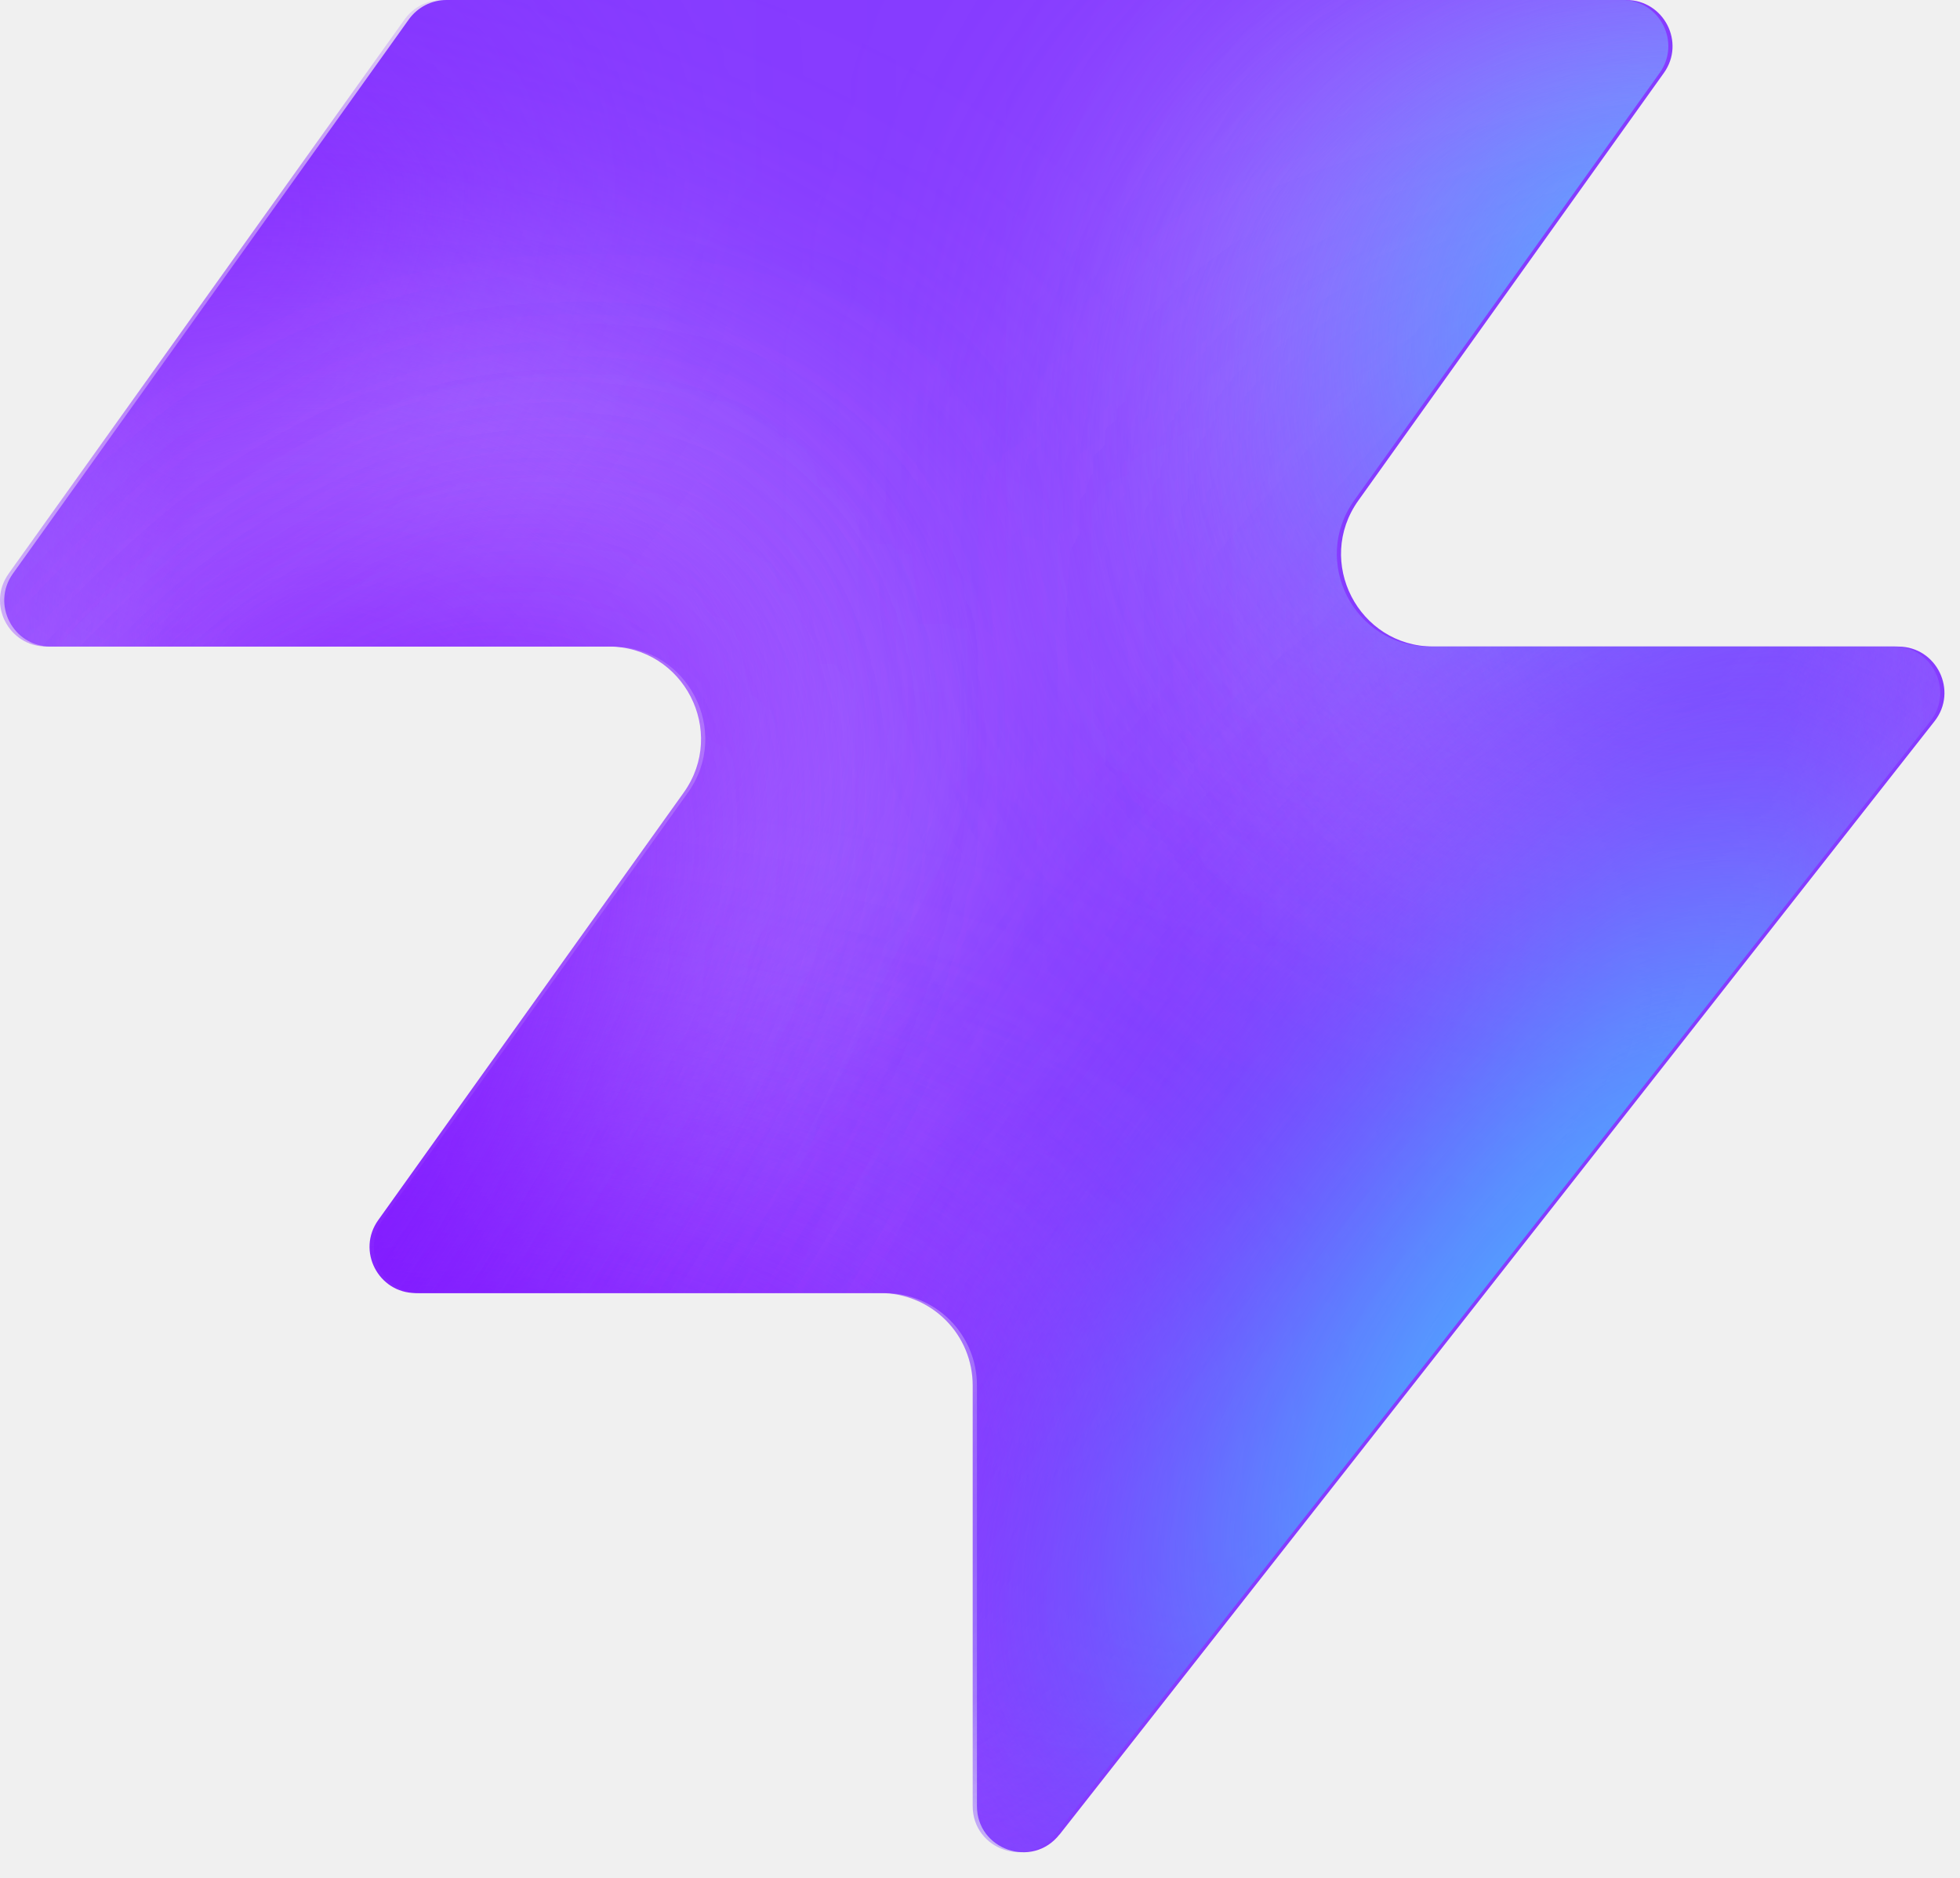
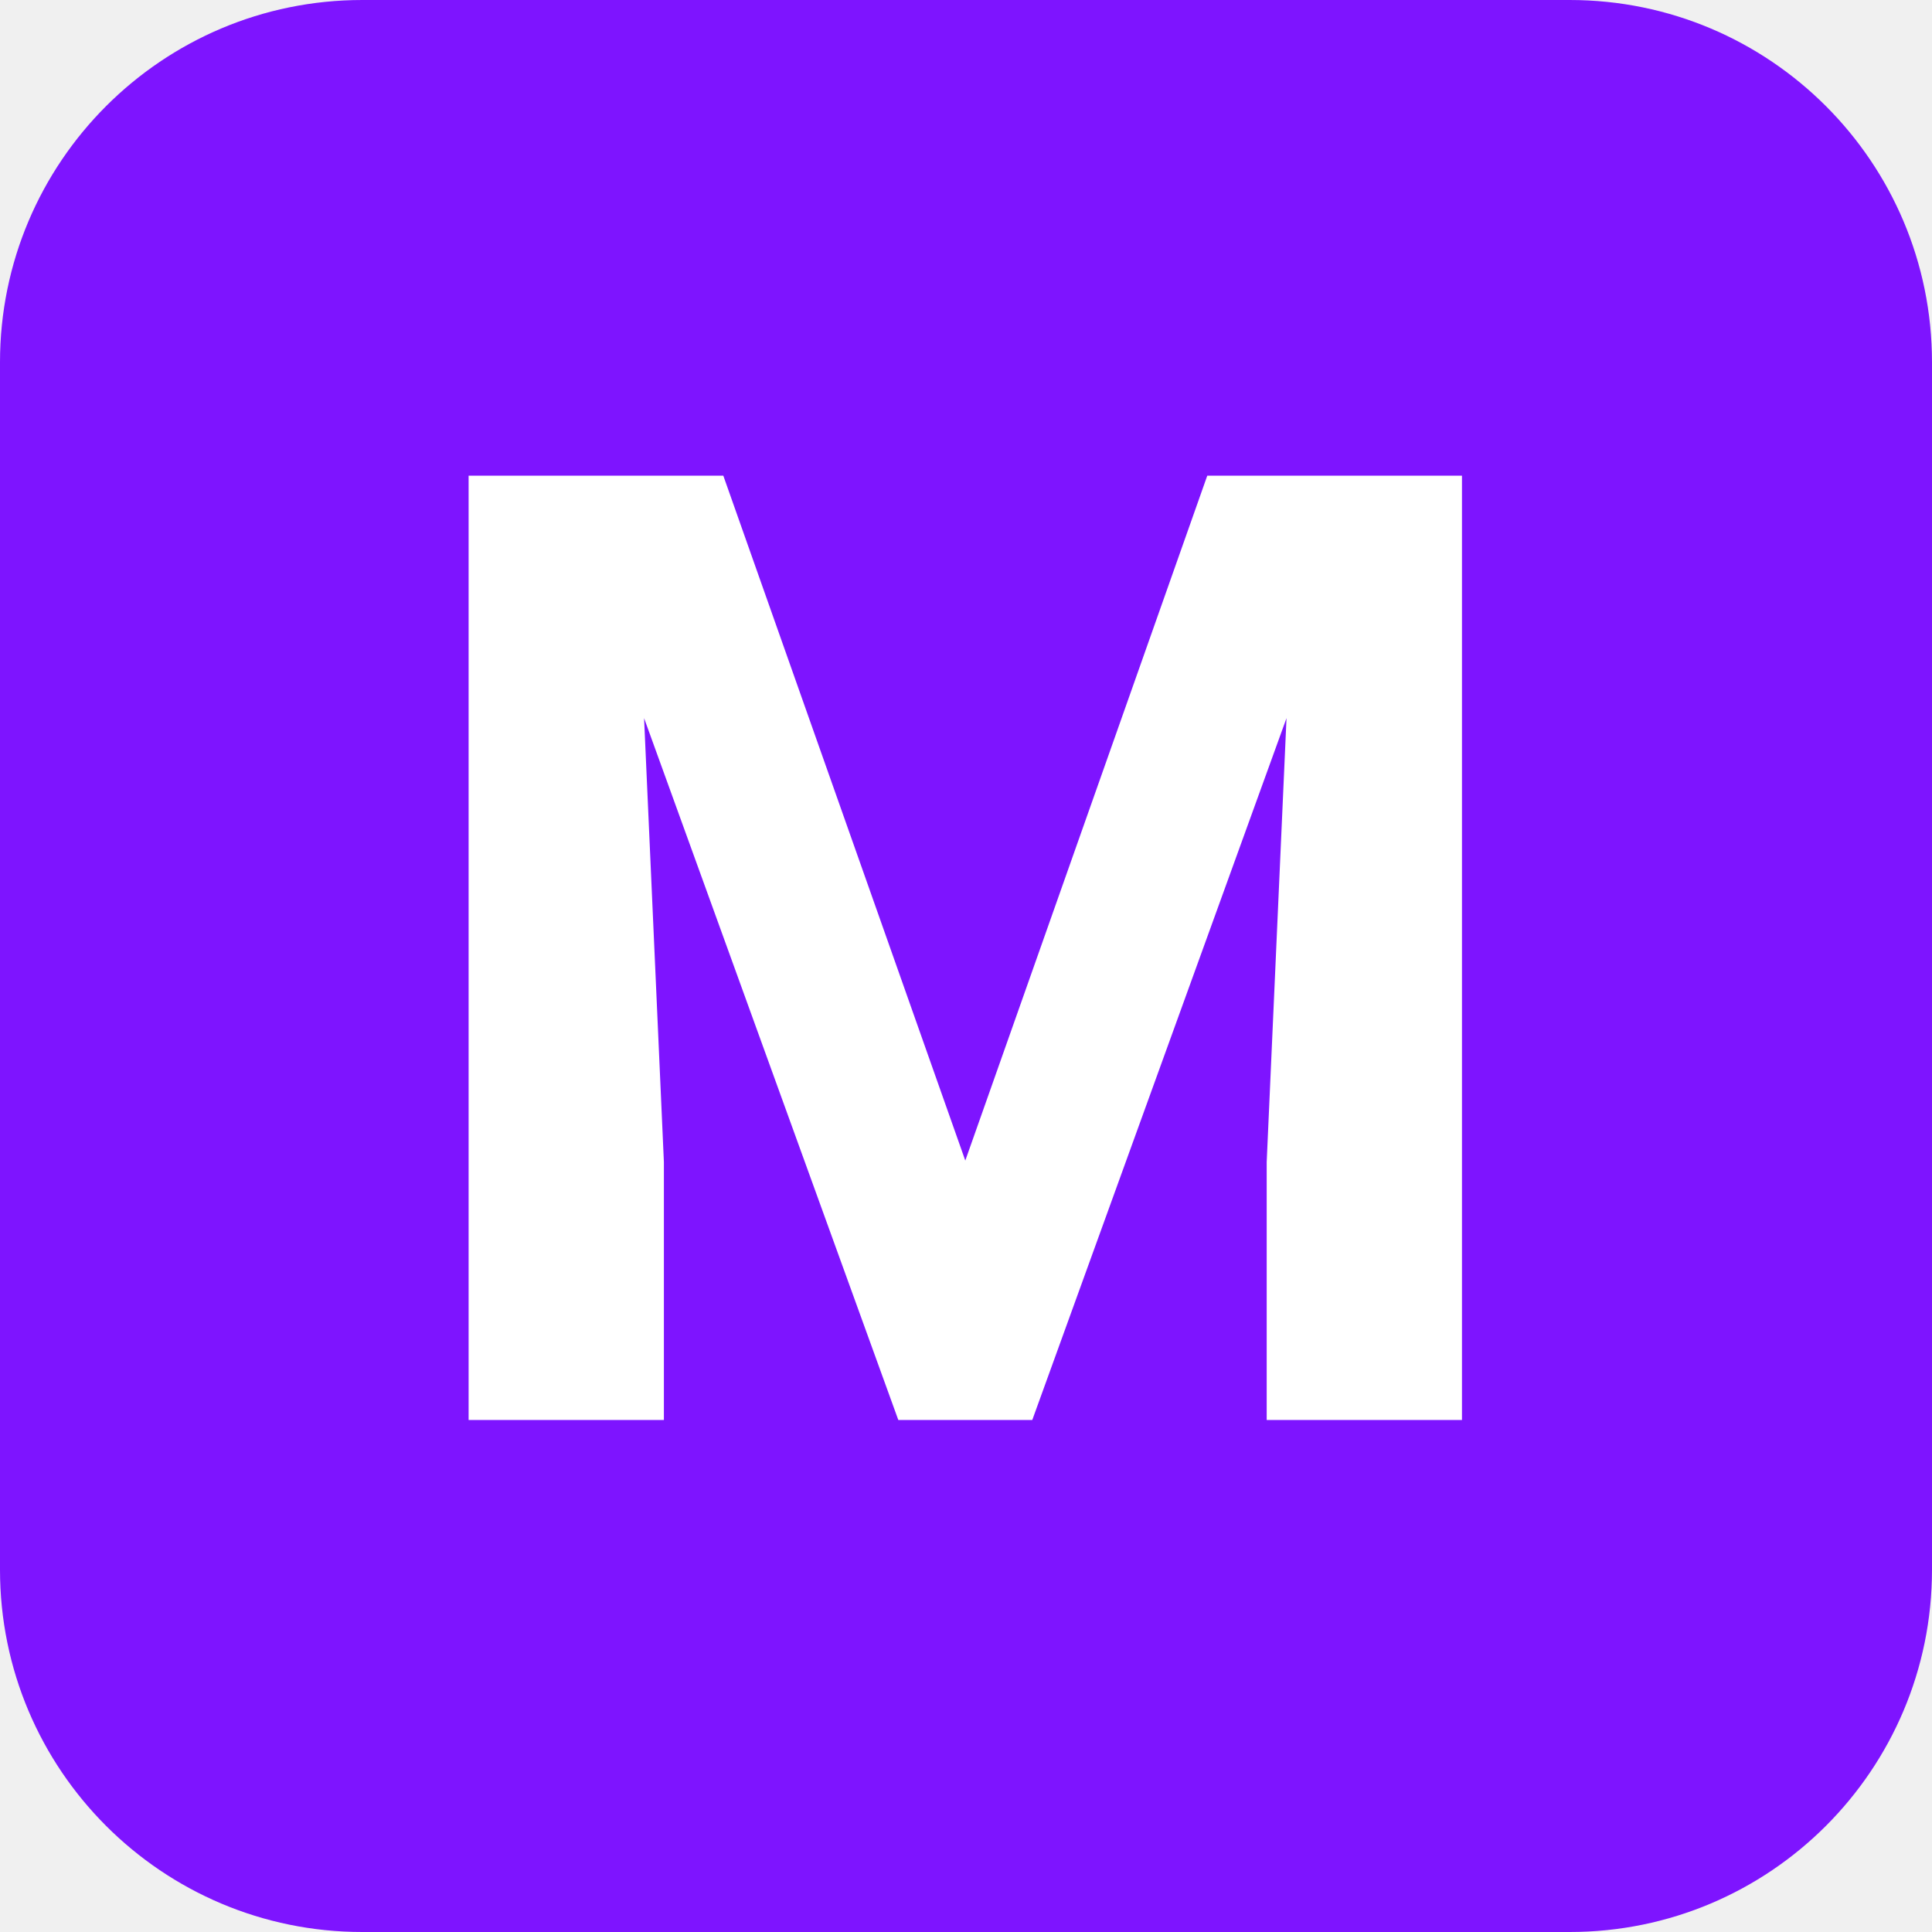
- <svg xmlns="http://www.w3.org/2000/svg" width="48" height="46" fill="none" viewBox="0 0 48 46">
-   <path fill="#863bff" d="M25.946 44.938c-.664.845-2.021.375-2.021-.698V33.937a2.26 2.26 0 0 0-2.262-2.262H10.287c-.92 0-1.456-1.04-.92-1.788l7.48-10.471c1.07-1.497 0-3.578-1.842-3.578H1.237c-.92 0-1.456-1.04-.92-1.788L10.013.474c.214-.297.556-.474.92-.474h28.894c.92 0 1.456 1.04.92 1.788l-7.48 10.471c-1.07 1.498 0 3.579 1.842 3.579h11.377c.943 0 1.473 1.088.89 1.83L25.947 44.94z" style="fill:#863bff;fill:color(display-p3 .525 .23 1);fill-opacity:1" />
-   <mask id="a" width="48" height="46" x="0" y="0" maskUnits="userSpaceOnUse" style="mask-type:alpha">
-     <path fill="#000" d="M25.842 44.938c-.664.844-2.021.375-2.021-.698V33.937a2.26 2.26 0 0 0-2.262-2.262H10.183c-.92 0-1.456-1.04-.92-1.788l7.48-10.471c1.07-1.498 0-3.579-1.842-3.579H1.133c-.92 0-1.456-1.04-.92-1.787L9.91.473c.214-.297.556-.474.92-.474h28.894c.92 0 1.456 1.04.92 1.788l-7.48 10.471c-1.07 1.498 0 3.578 1.842 3.578h11.377c.943 0 1.473 1.088.89 1.832L25.843 44.94z" style="fill:#000;fill-opacity:1" />
-   </mask>
-   <g mask="url(#a)">
-     <g filter="url(#b)">
-       <ellipse cx="5.508" cy="14.704" fill="#ede6ff" rx="5.508" ry="14.704" style="fill:#ede6ff;fill:color(display-p3 .927 .903 1);fill-opacity:1" transform="matrix(.00324 1 1 -.00324 -4.47 31.516)" />
-     </g>
-     <g filter="url(#c)">
-       <ellipse cx="10.399" cy="29.851" fill="#ede6ff" rx="10.399" ry="29.851" style="fill:#ede6ff;fill:color(display-p3 .927 .903 1);fill-opacity:1" transform="matrix(.00324 1 1 -.00324 -39.328 7.883)" />
-     </g>
-     <g filter="url(#d)">
-       <ellipse cx="5.508" cy="30.487" fill="#7e14ff" rx="5.508" ry="30.487" style="fill:#7e14ff;fill:color(display-p3 .492 .077 1);fill-opacity:1" transform="rotate(89.814 -25.913 -14.639)scale(1 -1)" />
-     </g>
-     <g filter="url(#e)">
-       <ellipse cx="5.508" cy="30.599" fill="#7e14ff" rx="5.508" ry="30.599" style="fill:#7e14ff;fill:color(display-p3 .492 .077 1);fill-opacity:1" transform="rotate(89.814 -32.644 -3.334)scale(1 -1)" />
-     </g>
-     <g filter="url(#f)">
-       <ellipse cx="5.508" cy="30.599" fill="#7e14ff" rx="5.508" ry="30.599" style="fill:#7e14ff;fill:color(display-p3 .492 .077 1);fill-opacity:1" transform="matrix(.00324 1 1 -.00324 -34.34 30.47)" />
-     </g>
-     <g filter="url(#g)">
-       <ellipse cx="14.072" cy="22.078" fill="#ede6ff" rx="14.072" ry="22.078" style="fill:#ede6ff;fill:color(display-p3 .927 .903 1);fill-opacity:1" transform="rotate(93.35 24.506 48.493)scale(-1 1)" />
-     </g>
-     <g filter="url(#h)">
-       <ellipse cx="3.47" cy="21.501" fill="#7e14ff" rx="3.47" ry="21.501" style="fill:#7e14ff;fill:color(display-p3 .492 .077 1);fill-opacity:1" transform="rotate(89.009 28.708 47.59)scale(-1 1)" />
-     </g>
-     <g filter="url(#i)">
-       <ellipse cx="3.47" cy="21.501" fill="#7e14ff" rx="3.47" ry="21.501" style="fill:#7e14ff;fill:color(display-p3 .492 .077 1);fill-opacity:1" transform="rotate(89.009 28.708 47.59)scale(-1 1)" />
-     </g>
-     <g filter="url(#j)">
-       <ellipse cx=".387" cy="8.972" fill="#7e14ff" rx="4.407" ry="29.108" style="fill:#7e14ff;fill:color(display-p3 .492 .077 1);fill-opacity:1" transform="rotate(39.51 .387 8.972)" />
-     </g>
-     <g filter="url(#k)">
-       <ellipse cx="47.523" cy="-6.092" fill="#7e14ff" rx="4.407" ry="29.108" style="fill:#7e14ff;fill:color(display-p3 .492 .077 1);fill-opacity:1" transform="rotate(37.892 47.523 -6.092)" />
-     </g>
-     <g filter="url(#l)">
-       <ellipse cx="41.412" cy="6.333" fill="#47bfff" rx="5.971" ry="9.665" style="fill:#47bfff;fill:color(display-p3 .28 .748 1);fill-opacity:1" transform="rotate(37.892 41.412 6.333)" />
-     </g>
-     <g filter="url(#m)">
-       <ellipse cx="-1.879" cy="38.332" fill="#7e14ff" rx="4.407" ry="29.108" style="fill:#7e14ff;fill:color(display-p3 .492 .077 1);fill-opacity:1" transform="rotate(37.892 -1.88 38.332)" />
-     </g>
-     <g filter="url(#n)">
-       <ellipse cx="-1.879" cy="38.332" fill="#7e14ff" rx="4.407" ry="29.108" style="fill:#7e14ff;fill:color(display-p3 .492 .077 1);fill-opacity:1" transform="rotate(37.892 -1.88 38.332)" />
-     </g>
-     <g filter="url(#o)">
-       <ellipse cx="35.651" cy="29.907" fill="#7e14ff" rx="4.407" ry="29.108" style="fill:#7e14ff;fill:color(display-p3 .492 .077 1);fill-opacity:1" transform="rotate(37.892 35.651 29.907)" />
-     </g>
-     <g filter="url(#p)">
-       <ellipse cx="38.418" cy="32.4" fill="#47bfff" rx="5.971" ry="15.297" style="fill:#47bfff;fill:color(display-p3 .28 .748 1);fill-opacity:1" transform="rotate(37.892 38.418 32.4)" />
-     </g>
-   </g>
-   <defs>
-     <filter id="b" width="60.045" height="41.654" x="-19.77" y="16.149" color-interpolation-filters="sRGB" filterUnits="userSpaceOnUse">
-       <feFlood flood-opacity="0" result="BackgroundImageFix" />
-       <feBlend in="SourceGraphic" in2="BackgroundImageFix" result="shape" />
-       <feGaussianBlur result="effect1_foregroundBlur_2002_17158" stdDeviation="7.659" />
-     </filter>
-     <filter id="c" width="90.34" height="51.437" x="-54.613" y="-7.533" color-interpolation-filters="sRGB" filterUnits="userSpaceOnUse">
-       <feFlood flood-opacity="0" result="BackgroundImageFix" />
-       <feBlend in="SourceGraphic" in2="BackgroundImageFix" result="shape" />
-       <feGaussianBlur result="effect1_foregroundBlur_2002_17158" stdDeviation="7.659" />
-     </filter>
-     <filter id="d" width="79.355" height="29.4" x="-49.64" y="2.03" color-interpolation-filters="sRGB" filterUnits="userSpaceOnUse">
-       <feFlood flood-opacity="0" result="BackgroundImageFix" />
-       <feBlend in="SourceGraphic" in2="BackgroundImageFix" result="shape" />
-       <feGaussianBlur result="effect1_foregroundBlur_2002_17158" stdDeviation="4.596" />
-     </filter>
-     <filter id="e" width="79.579" height="29.4" x="-45.045" y="20.029" color-interpolation-filters="sRGB" filterUnits="userSpaceOnUse">
-       <feFlood flood-opacity="0" result="BackgroundImageFix" />
-       <feBlend in="SourceGraphic" in2="BackgroundImageFix" result="shape" />
-       <feGaussianBlur result="effect1_foregroundBlur_2002_17158" stdDeviation="4.596" />
-     </filter>
-     <filter id="f" width="79.579" height="29.4" x="-43.513" y="21.178" color-interpolation-filters="sRGB" filterUnits="userSpaceOnUse">
-       <feFlood flood-opacity="0" result="BackgroundImageFix" />
-       <feBlend in="SourceGraphic" in2="BackgroundImageFix" result="shape" />
-       <feGaussianBlur result="effect1_foregroundBlur_2002_17158" stdDeviation="4.596" />
-     </filter>
-     <filter id="g" width="74.749" height="58.852" x="15.756" y="-17.901" color-interpolation-filters="sRGB" filterUnits="userSpaceOnUse">
-       <feFlood flood-opacity="0" result="BackgroundImageFix" />
-       <feBlend in="SourceGraphic" in2="BackgroundImageFix" result="shape" />
-       <feGaussianBlur result="effect1_foregroundBlur_2002_17158" stdDeviation="7.659" />
-     </filter>
-     <filter id="h" width="61.377" height="25.362" x="23.548" y="2.284" color-interpolation-filters="sRGB" filterUnits="userSpaceOnUse">
-       <feFlood flood-opacity="0" result="BackgroundImageFix" />
-       <feBlend in="SourceGraphic" in2="BackgroundImageFix" result="shape" />
-       <feGaussianBlur result="effect1_foregroundBlur_2002_17158" stdDeviation="4.596" />
-     </filter>
-     <filter id="i" width="61.377" height="25.362" x="23.548" y="2.284" color-interpolation-filters="sRGB" filterUnits="userSpaceOnUse">
-       <feFlood flood-opacity="0" result="BackgroundImageFix" />
-       <feBlend in="SourceGraphic" in2="BackgroundImageFix" result="shape" />
-       <feGaussianBlur result="effect1_foregroundBlur_2002_17158" stdDeviation="4.596" />
-     </filter>
-     <filter id="j" width="56.045" height="63.649" x="-27.636" y="-22.853" color-interpolation-filters="sRGB" filterUnits="userSpaceOnUse">
-       <feFlood flood-opacity="0" result="BackgroundImageFix" />
-       <feBlend in="SourceGraphic" in2="BackgroundImageFix" result="shape" />
-       <feGaussianBlur result="effect1_foregroundBlur_2002_17158" stdDeviation="4.596" />
-     </filter>
-     <filter id="k" width="54.814" height="64.646" x="20.116" y="-38.415" color-interpolation-filters="sRGB" filterUnits="userSpaceOnUse">
-       <feFlood flood-opacity="0" result="BackgroundImageFix" />
-       <feBlend in="SourceGraphic" in2="BackgroundImageFix" result="shape" />
-       <feGaussianBlur result="effect1_foregroundBlur_2002_17158" stdDeviation="4.596" />
-     </filter>
-     <filter id="l" width="33.541" height="35.313" x="24.641" y="-11.323" color-interpolation-filters="sRGB" filterUnits="userSpaceOnUse">
-       <feFlood flood-opacity="0" result="BackgroundImageFix" />
-       <feBlend in="SourceGraphic" in2="BackgroundImageFix" result="shape" />
-       <feGaussianBlur result="effect1_foregroundBlur_2002_17158" stdDeviation="4.596" />
-     </filter>
-     <filter id="m" width="54.814" height="64.646" x="-29.286" y="6.009" color-interpolation-filters="sRGB" filterUnits="userSpaceOnUse">
-       <feFlood flood-opacity="0" result="BackgroundImageFix" />
-       <feBlend in="SourceGraphic" in2="BackgroundImageFix" result="shape" />
-       <feGaussianBlur result="effect1_foregroundBlur_2002_17158" stdDeviation="4.596" />
-     </filter>
-     <filter id="n" width="54.814" height="64.646" x="-29.286" y="6.009" color-interpolation-filters="sRGB" filterUnits="userSpaceOnUse">
-       <feFlood flood-opacity="0" result="BackgroundImageFix" />
-       <feBlend in="SourceGraphic" in2="BackgroundImageFix" result="shape" />
-       <feGaussianBlur result="effect1_foregroundBlur_2002_17158" stdDeviation="4.596" />
-     </filter>
-     <filter id="o" width="54.814" height="64.646" x="8.244" y="-2.416" color-interpolation-filters="sRGB" filterUnits="userSpaceOnUse">
-       <feFlood flood-opacity="0" result="BackgroundImageFix" />
-       <feBlend in="SourceGraphic" in2="BackgroundImageFix" result="shape" />
-       <feGaussianBlur result="effect1_foregroundBlur_2002_17158" stdDeviation="4.596" />
-     </filter>
-     <filter id="p" width="39.409" height="43.623" x="18.713" y="10.588" color-interpolation-filters="sRGB" filterUnits="userSpaceOnUse">
-       <feFlood flood-opacity="0" result="BackgroundImageFix" />
-       <feBlend in="SourceGraphic" in2="BackgroundImageFix" result="shape" />
-       <feGaussianBlur result="effect1_foregroundBlur_2002_17158" stdDeviation="4.596" />
-     </filter>
-   </defs>
+ <svg xmlns="http://www.w3.org/2000/svg" viewBox="0 0 64 64">
+   <rect width="64" height="64" rx="12" fill="#7e14ff" />
+   <text x="50%" y="50%" text-anchor="middle" dominant-baseline="central" font-family="ui-sans-serif, system-ui, -apple-system, 'Segoe UI', Roboto, sans-serif" font-weight="700" font-size="44" fill="#ffffff">M</text>
</svg>
